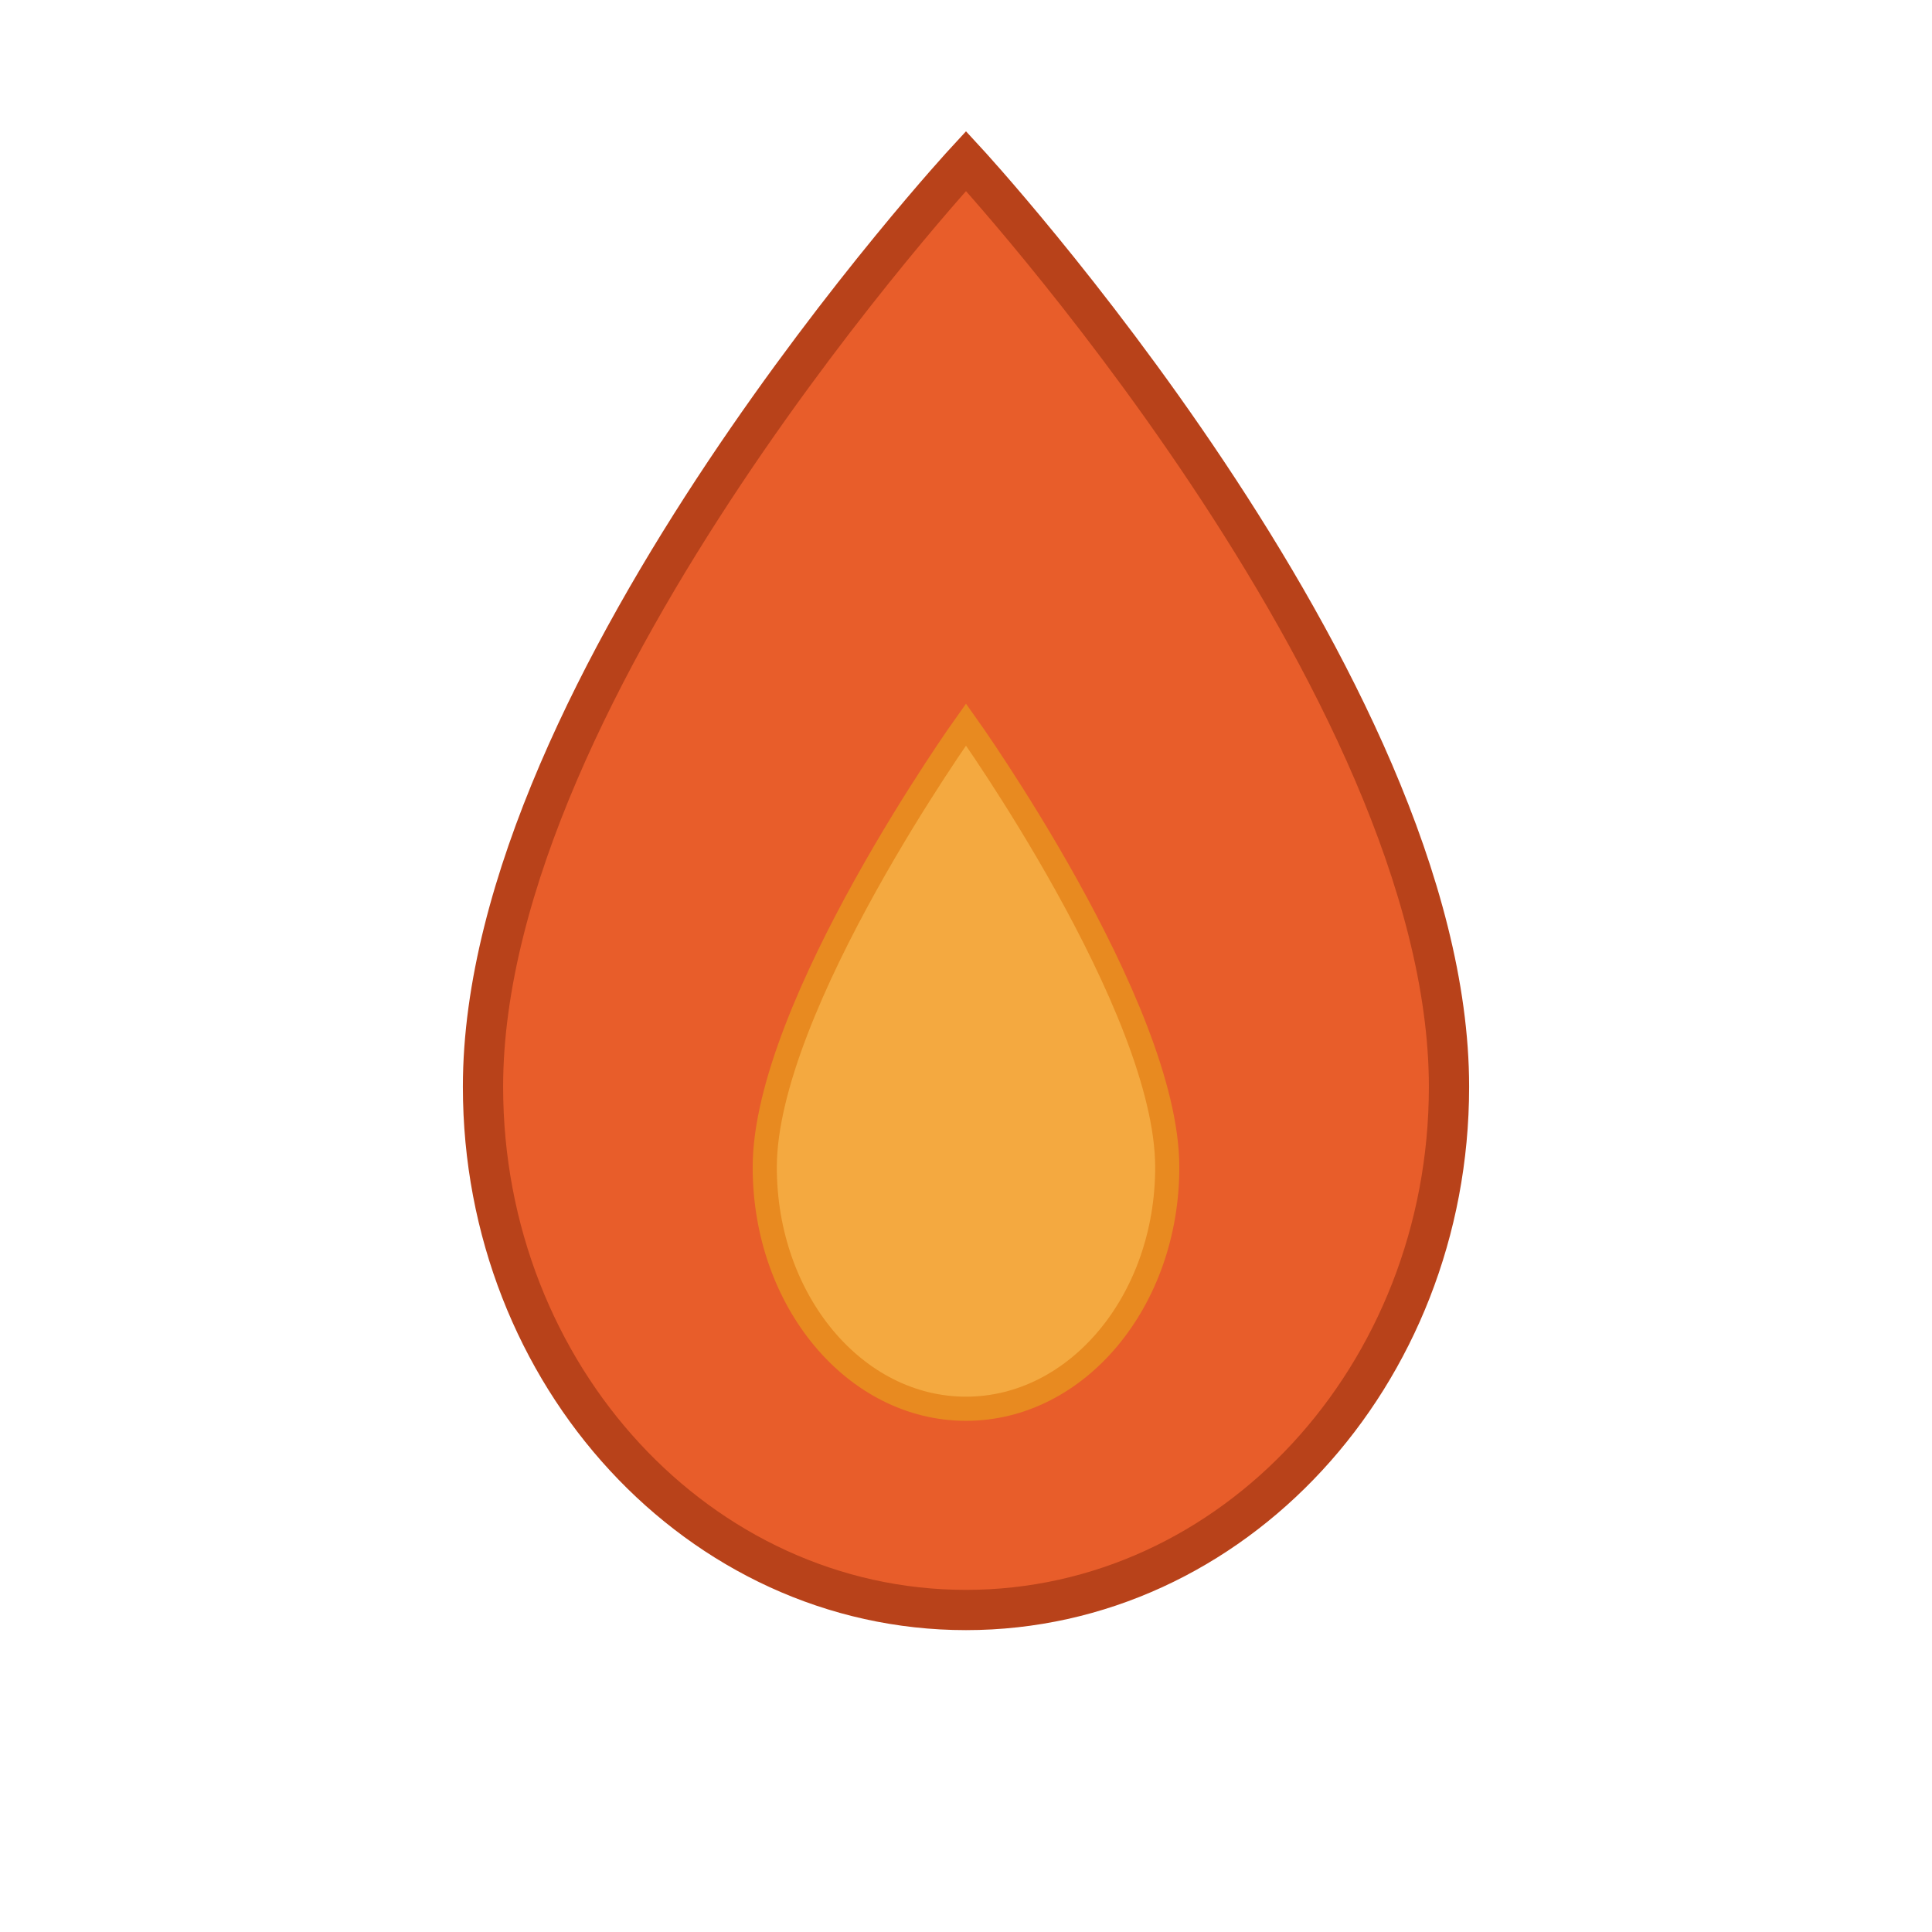
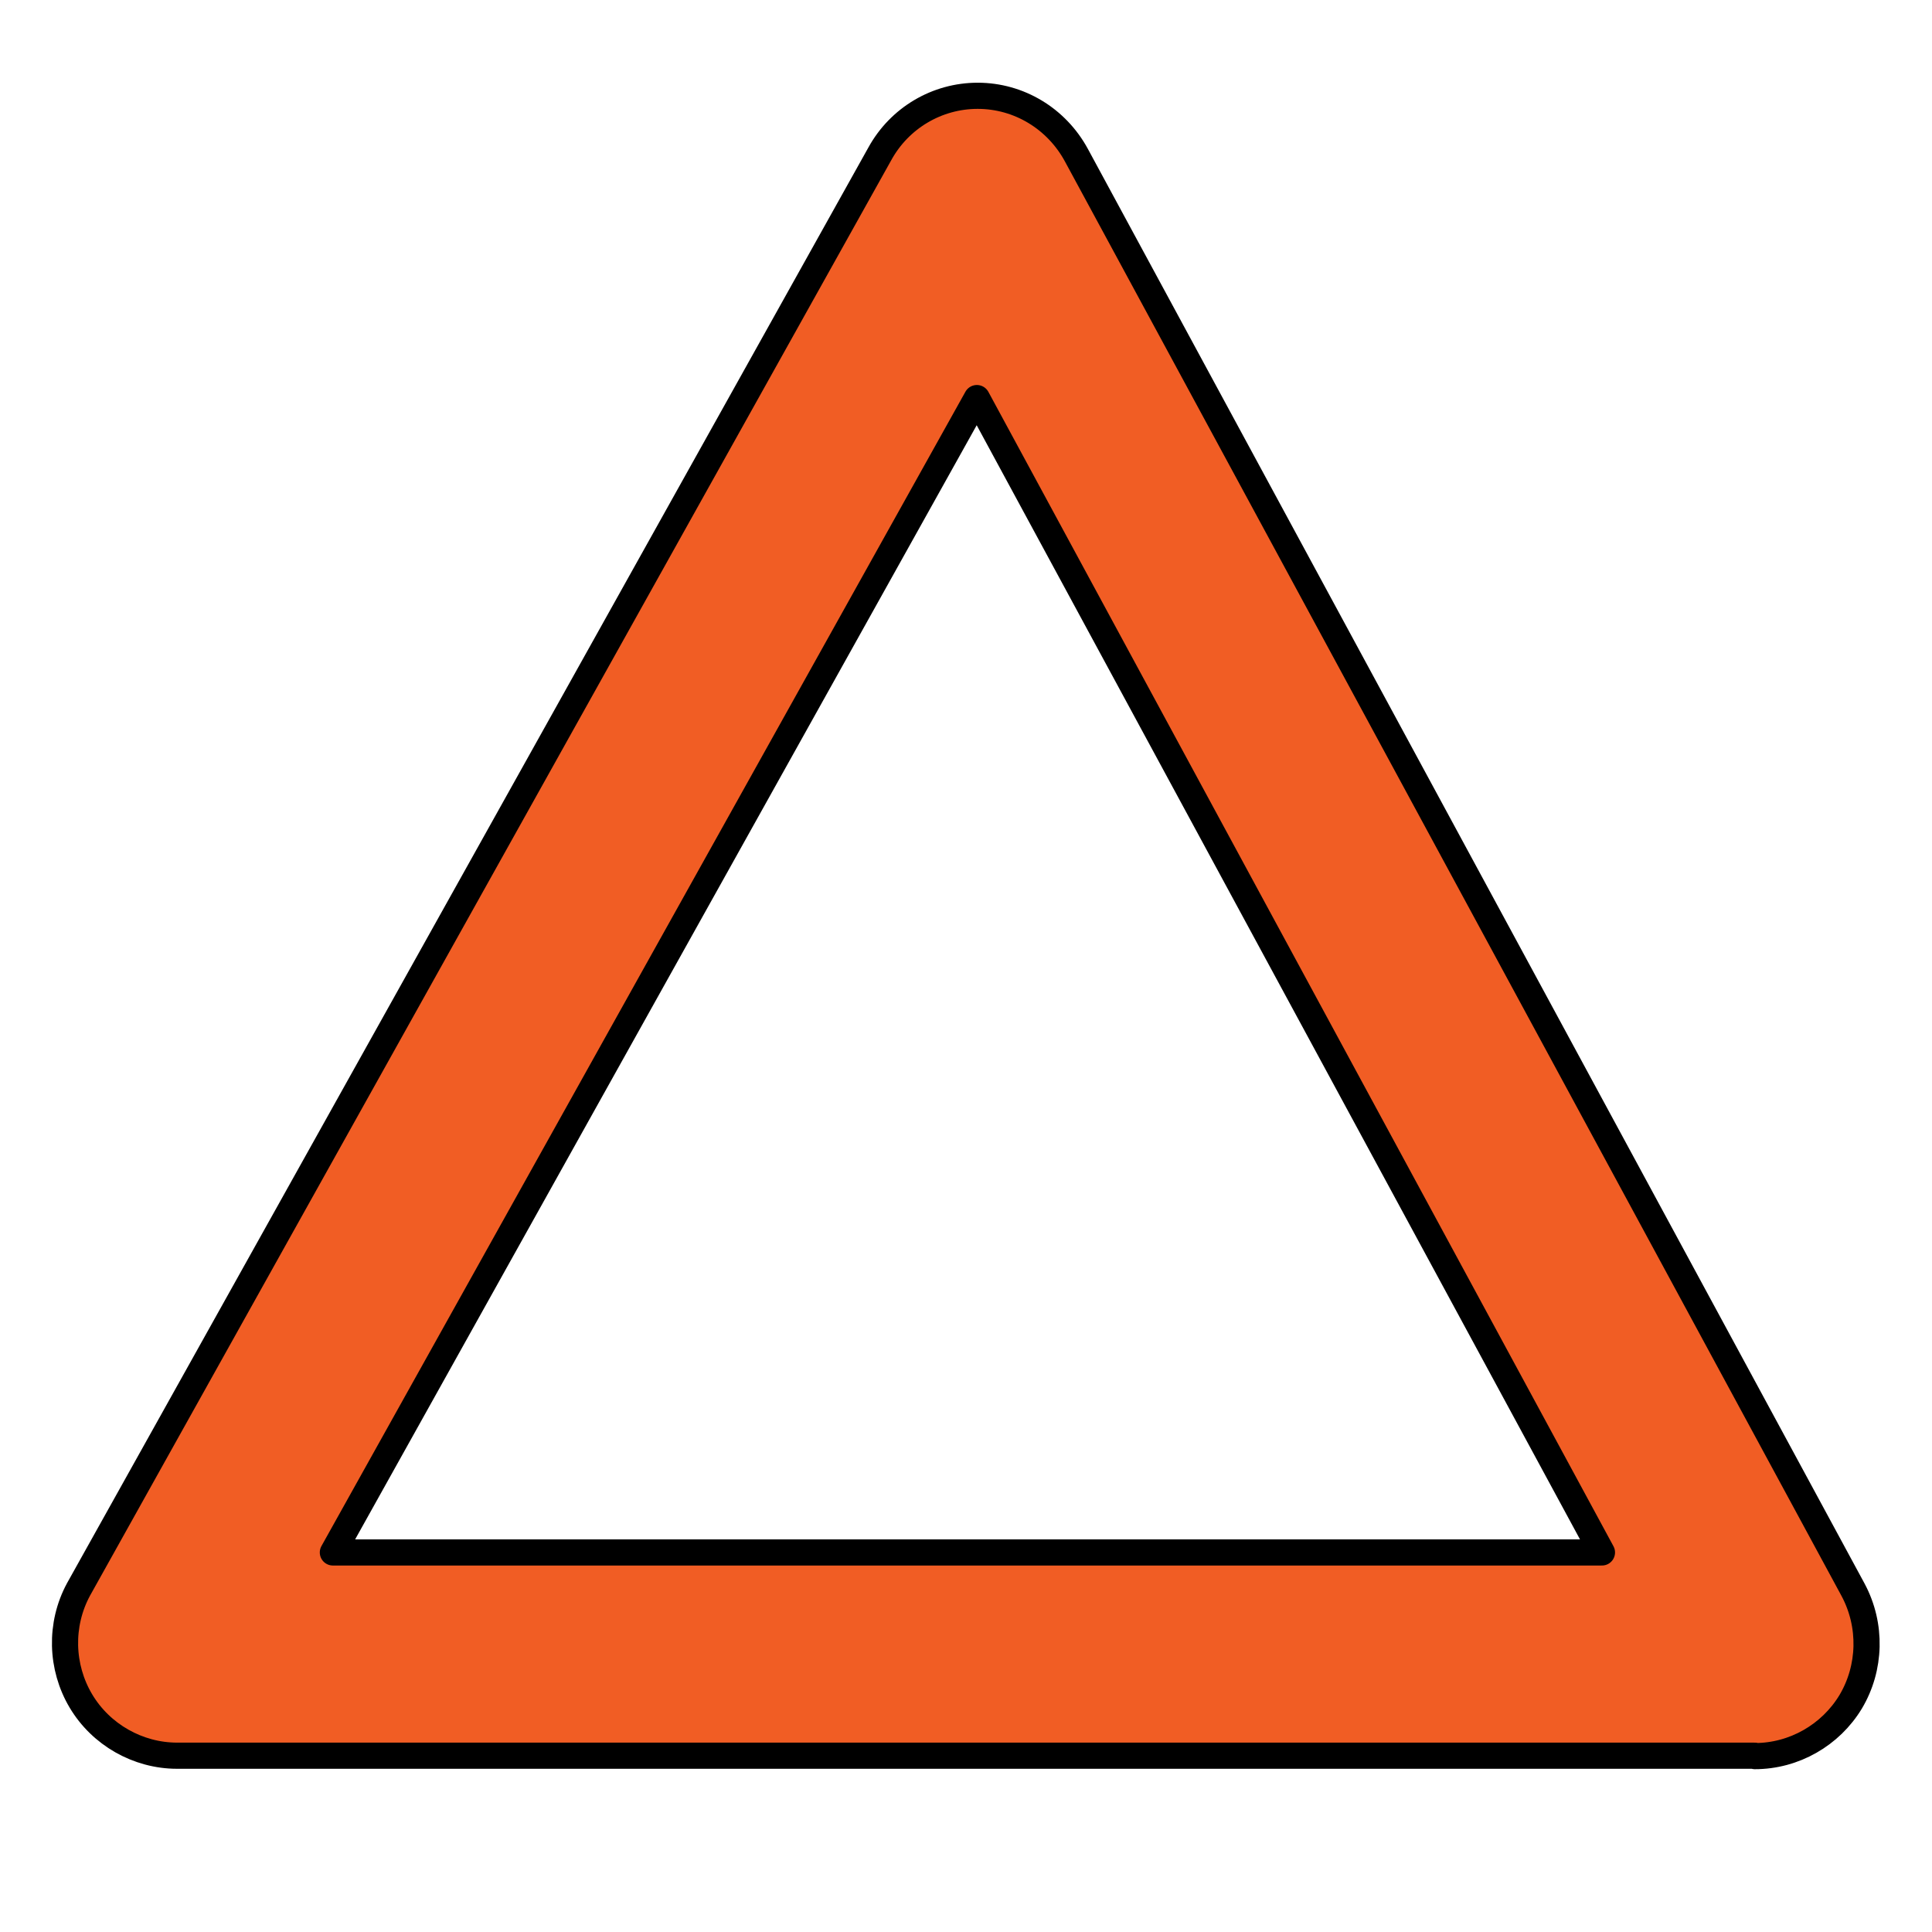
- <svg xmlns="http://www.w3.org/2000/svg" viewBox="0 0 24 24" fill="none">
-   <path d="M12 2C12 2 6 8.5 6 13.5C6 17.09 8.69 20 12 20C15.31 20 18 17.09 18 13.5C18 8.5 12 2 12 2Z" fill="#E85D2A" stroke="#B8421A" stroke-width="0.5" />
-   <path d="M12 9C12 9 9.5 12.5 9.5 14.5C9.5 16.16 10.62 17.5 12 17.5C13.38 17.5 14.5 16.16 14.5 14.5C14.5 12.5 12 9 12 9Z" fill="#F4A940" stroke="#E88A20" stroke-width="0.3" />
+ <svg xmlns="http://www.w3.org/2000/svg" id="Layer_1" data-name="Layer 1" viewBox="0 0 48 48">
+   <defs>
+     <style>
+       .cls-1 {
+         fill: #f15d24;
+         stroke: #000;
+         stroke-linecap: round;
+         stroke-linejoin: round;
+         stroke-width: .65px;
+       }
+     </style>
+   </defs>
+   <path class="cls-1" d="M43.6,43.62H4.4c-.97,0-1.89-.52-2.39-1.36-.5-.84-.53-1.9-.06-2.77L21.86,3.82c.49-.89,1.42-1.44,2.43-1.44h0c1.03,0,1.96.57,2.45,1.47l19.3,35.65c.47.88.44,1.94-.06,2.78-.5.83-1.41,1.35-2.38,1.35ZM8.27,38.57h31.53l-15.53-28.68-16,28.68Z" />
</svg>
